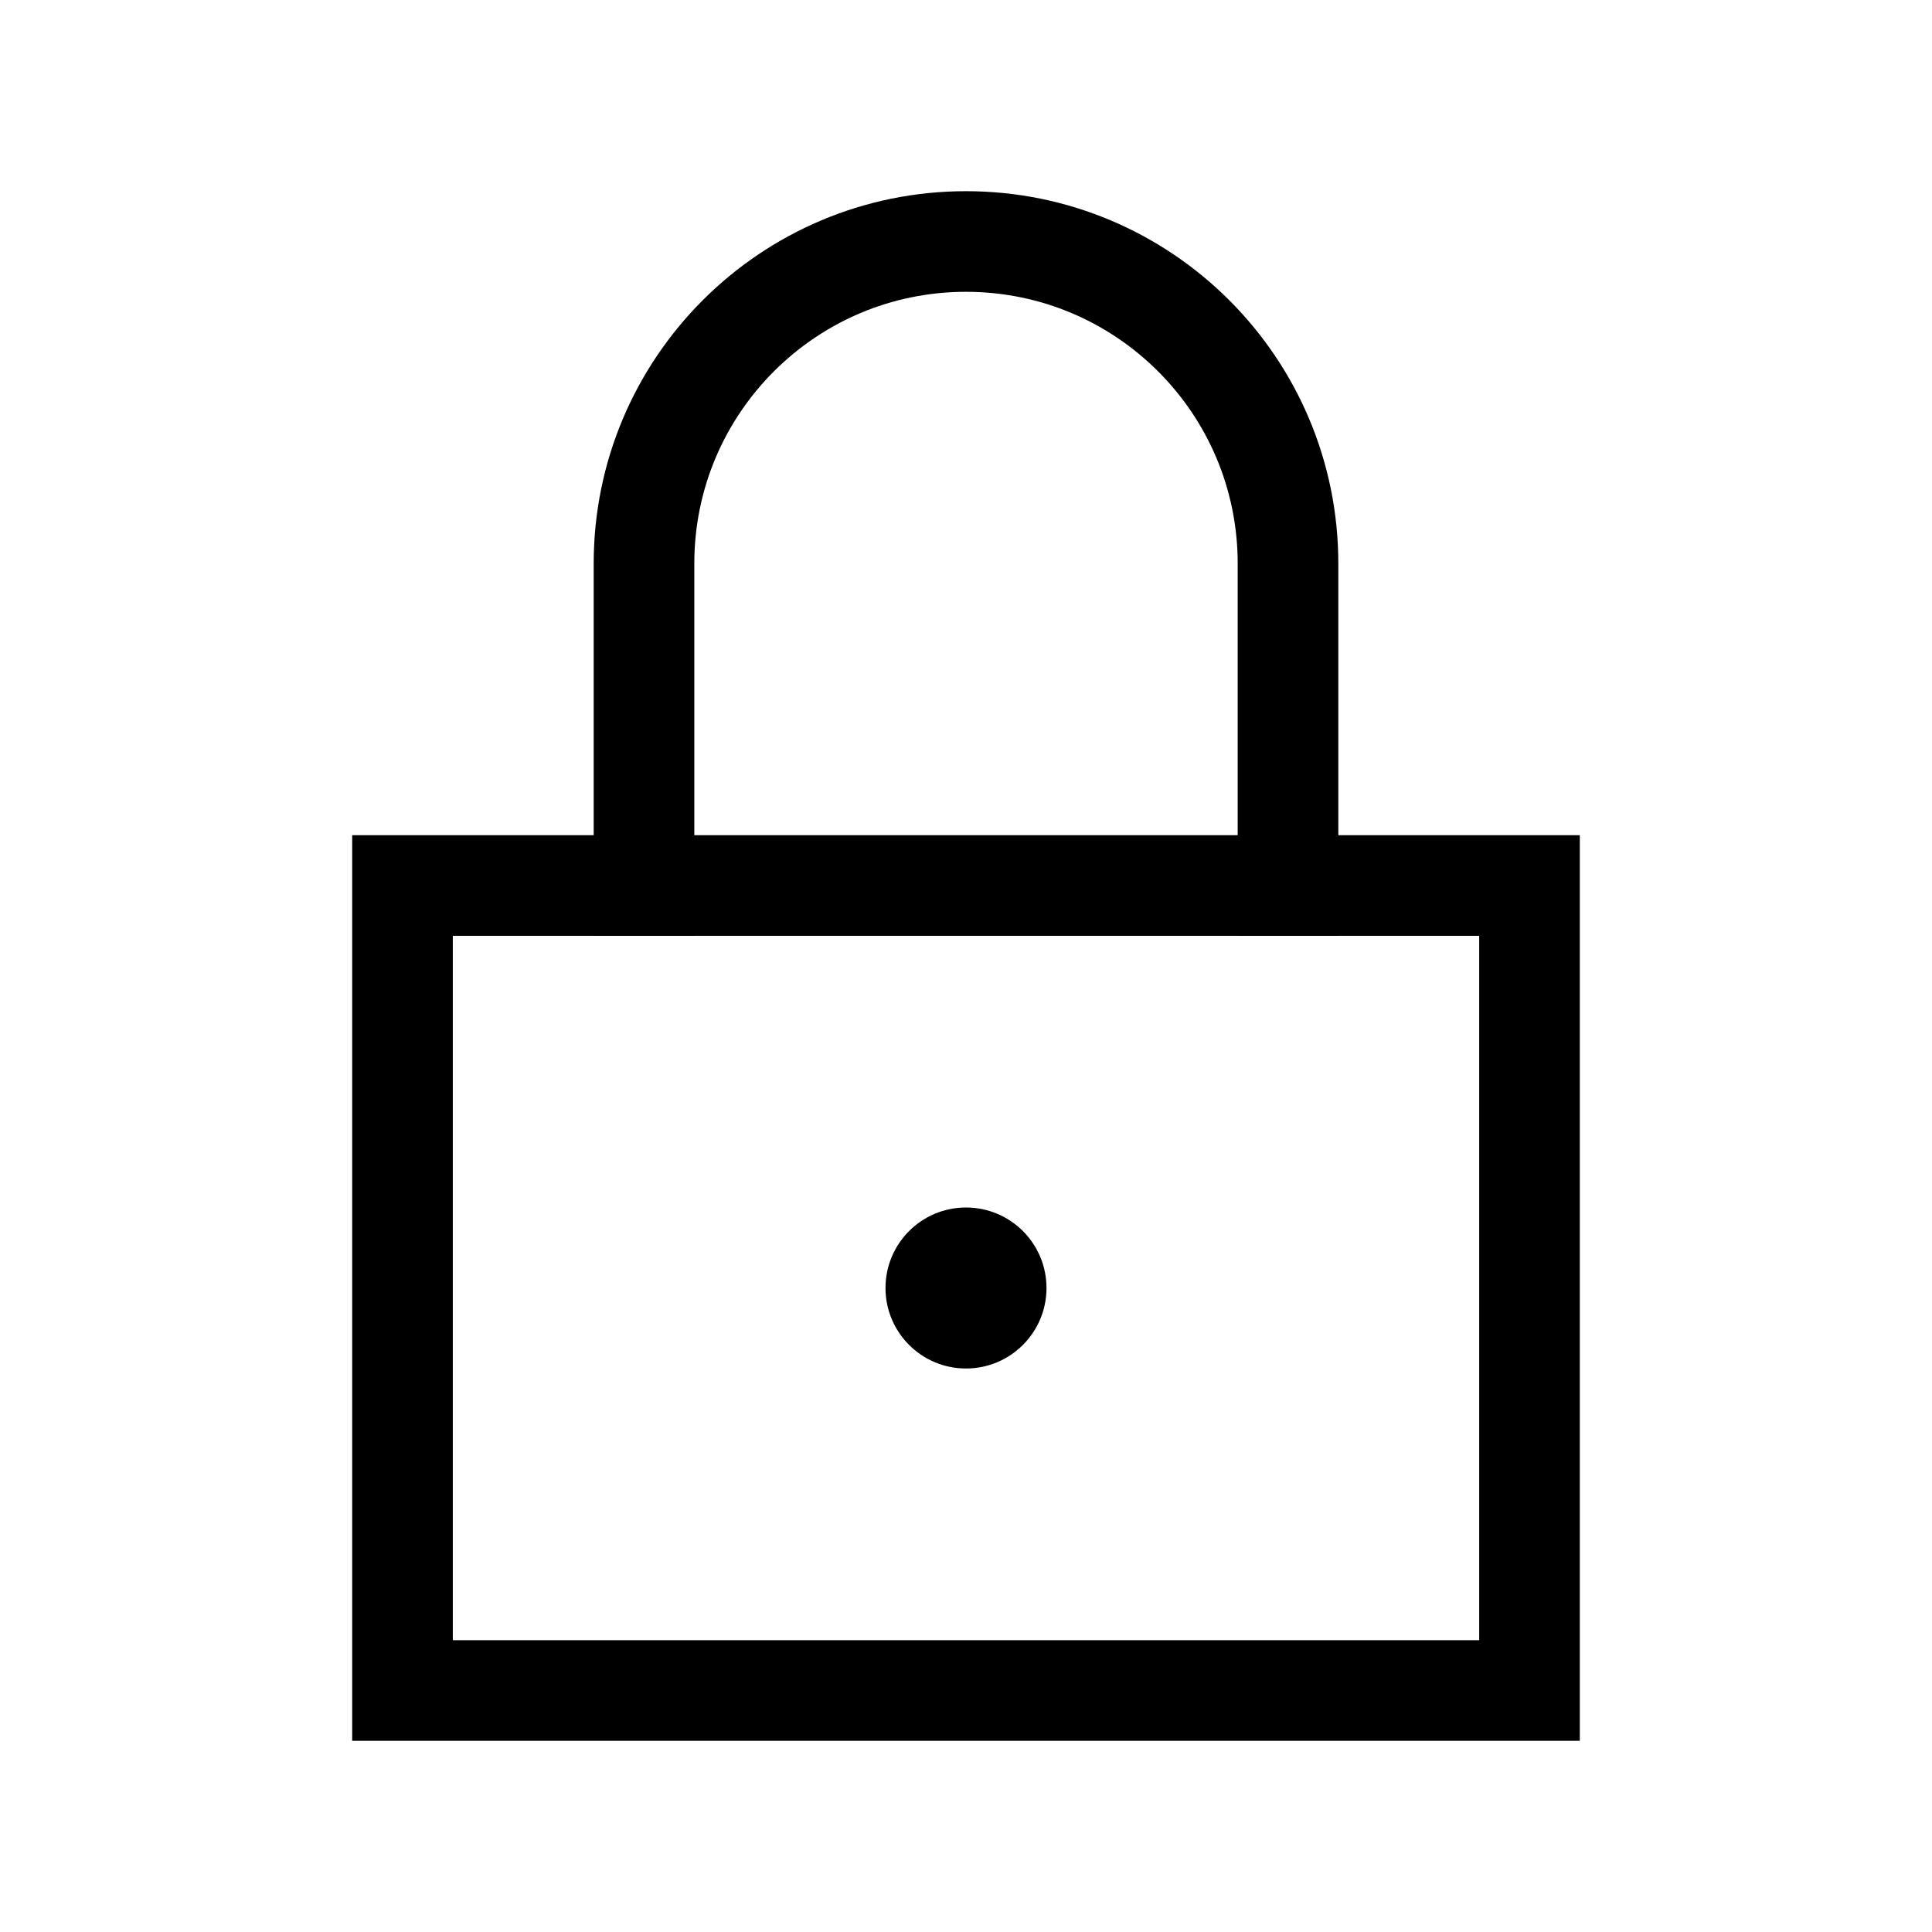
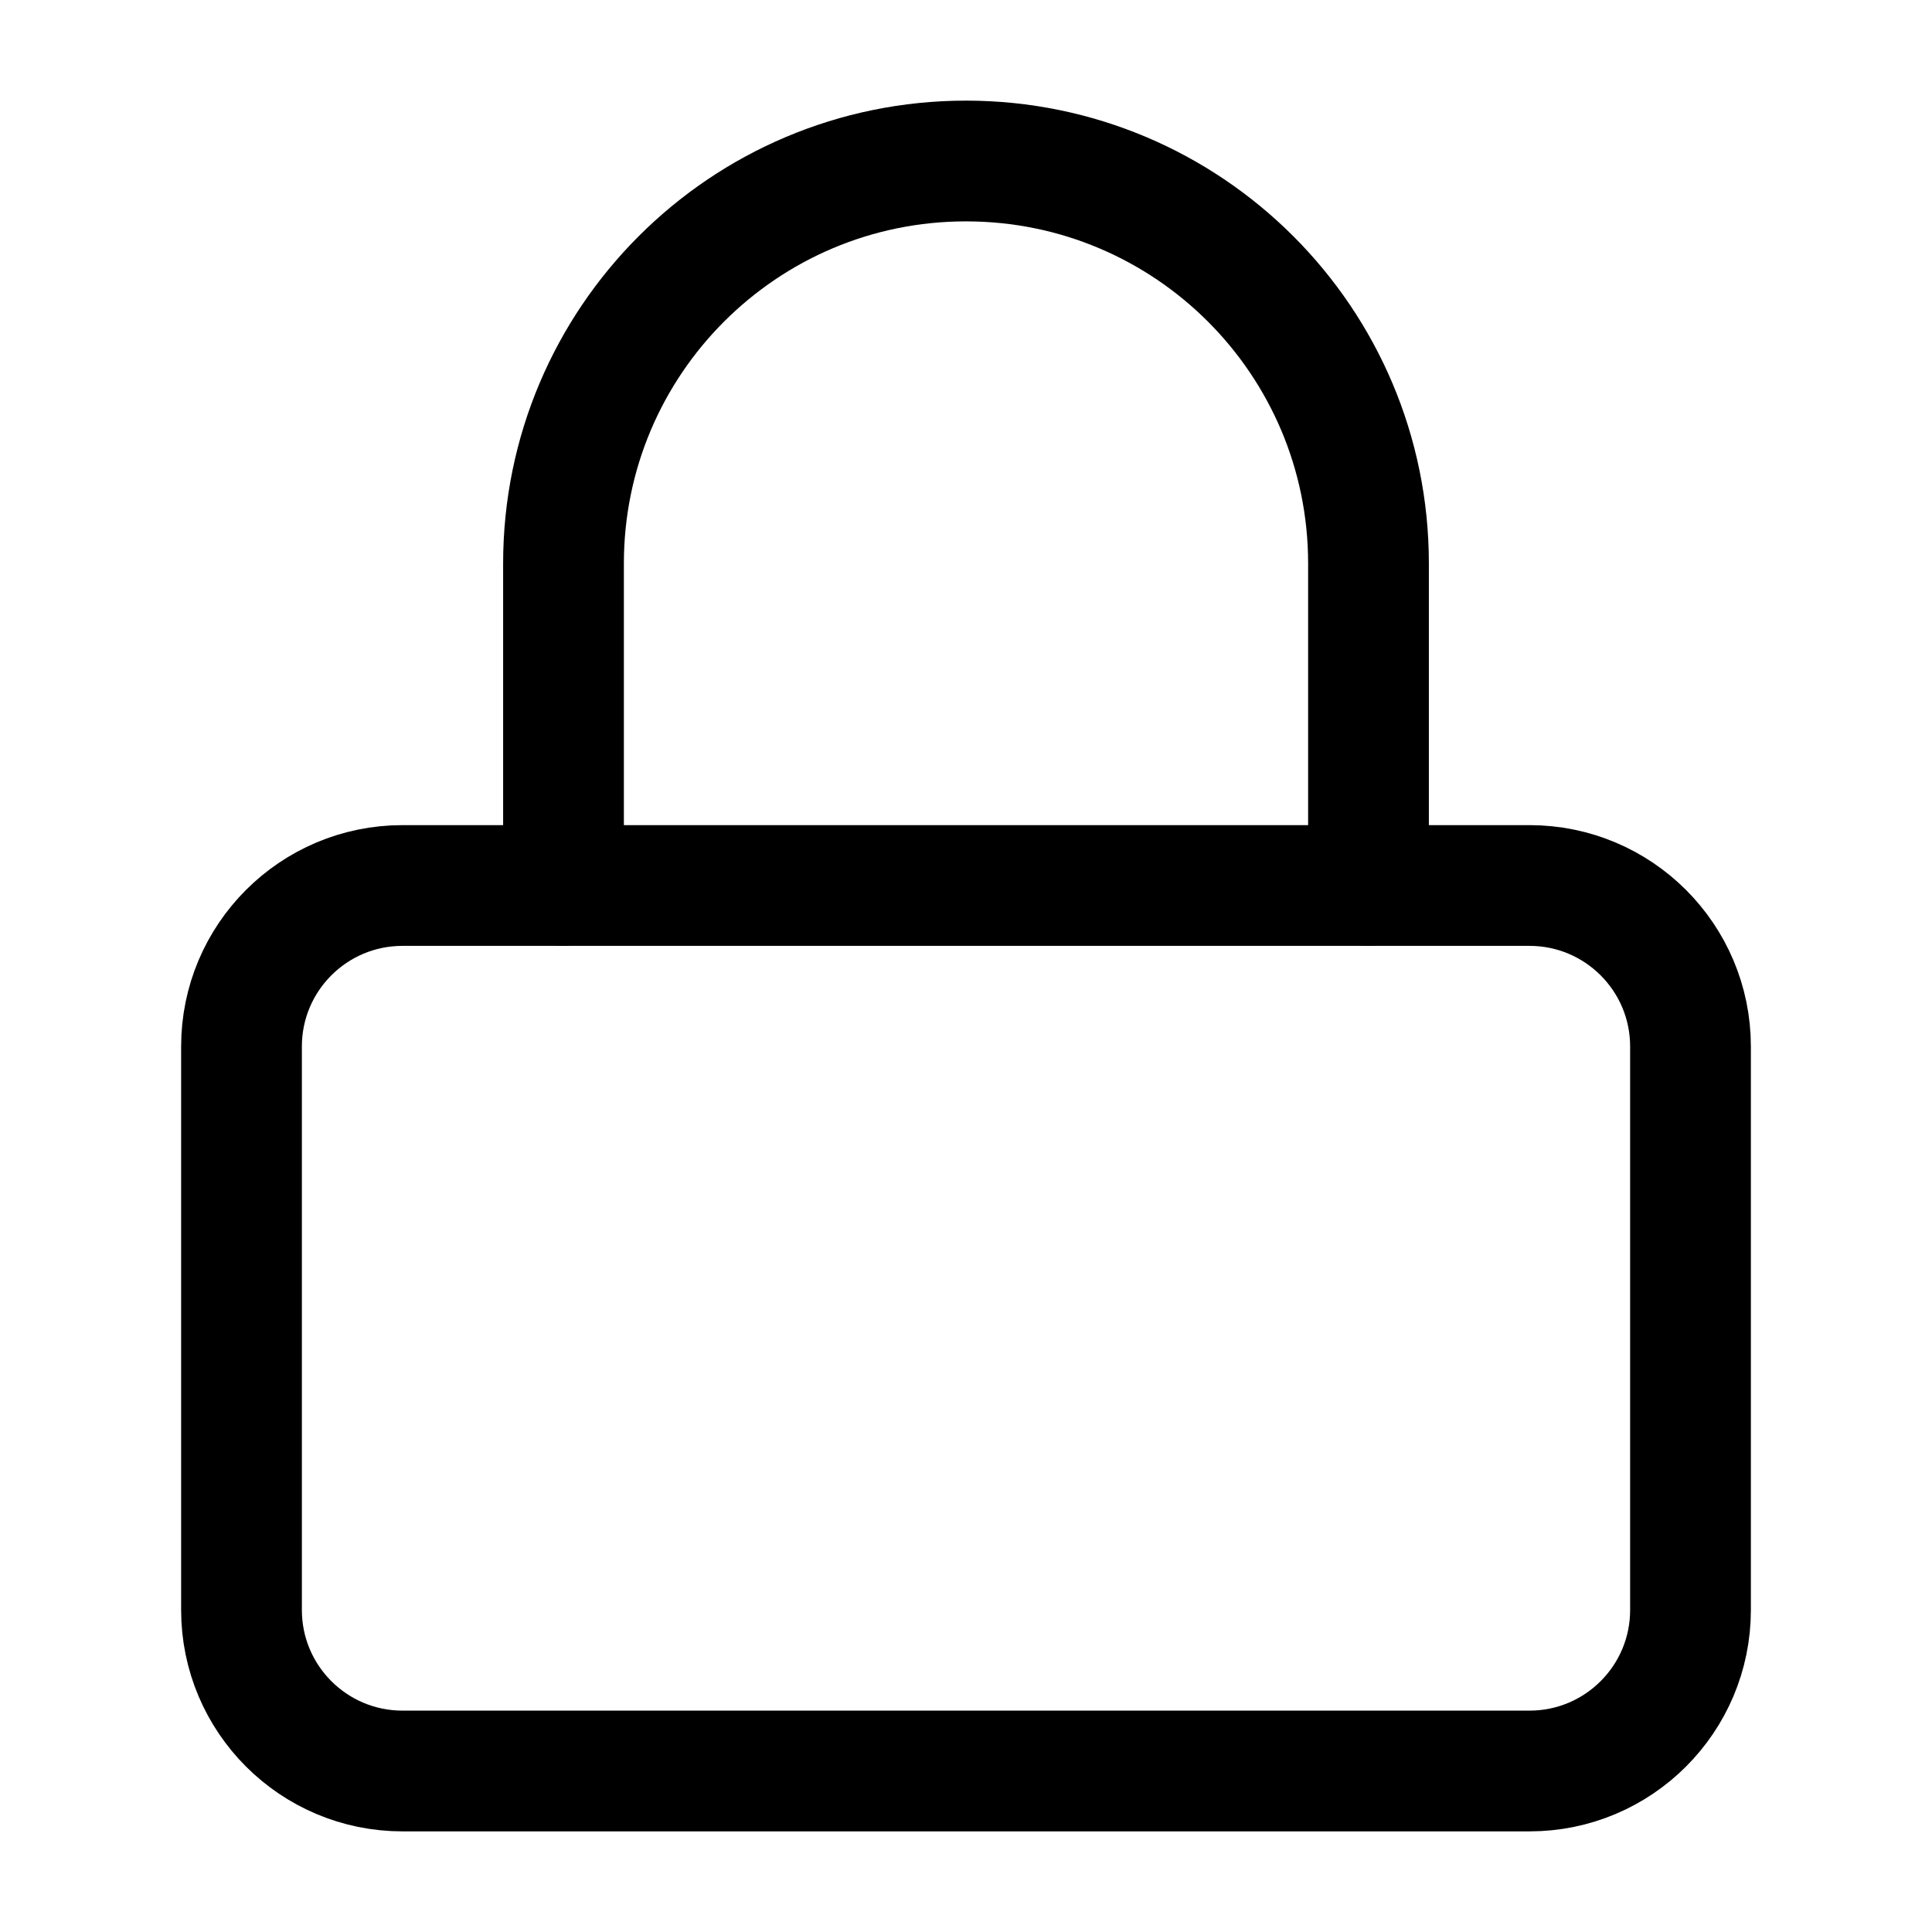
- <svg xmlns="http://www.w3.org/2000/svg" viewBox="0 0 24 24" fill="none" stroke="currentColor" stroke-width="1.25" stroke-linecap="square" stroke-linejoin="miter">
-   <rect x="5" y="11" width="14" height="10" />
-   <path d="M8 11V7a4 4 0 0 1 8 0v4" />
-   <circle cx="12" cy="16" r="1" fill="currentColor" stroke="none" />
+ <svg xmlns="http://www.w3.org/2000/svg" viewBox="0 0 24 24" fill="none" stroke="currentColor" stroke-width="1.5" stroke-linecap="round" stroke-linejoin="round">
+   <rect width="18" height="11" x="3" y="11" rx="2" ry="2" />
+   <path d="M7 11V7a5 5 0 0 1 10 0v4" />
</svg>
